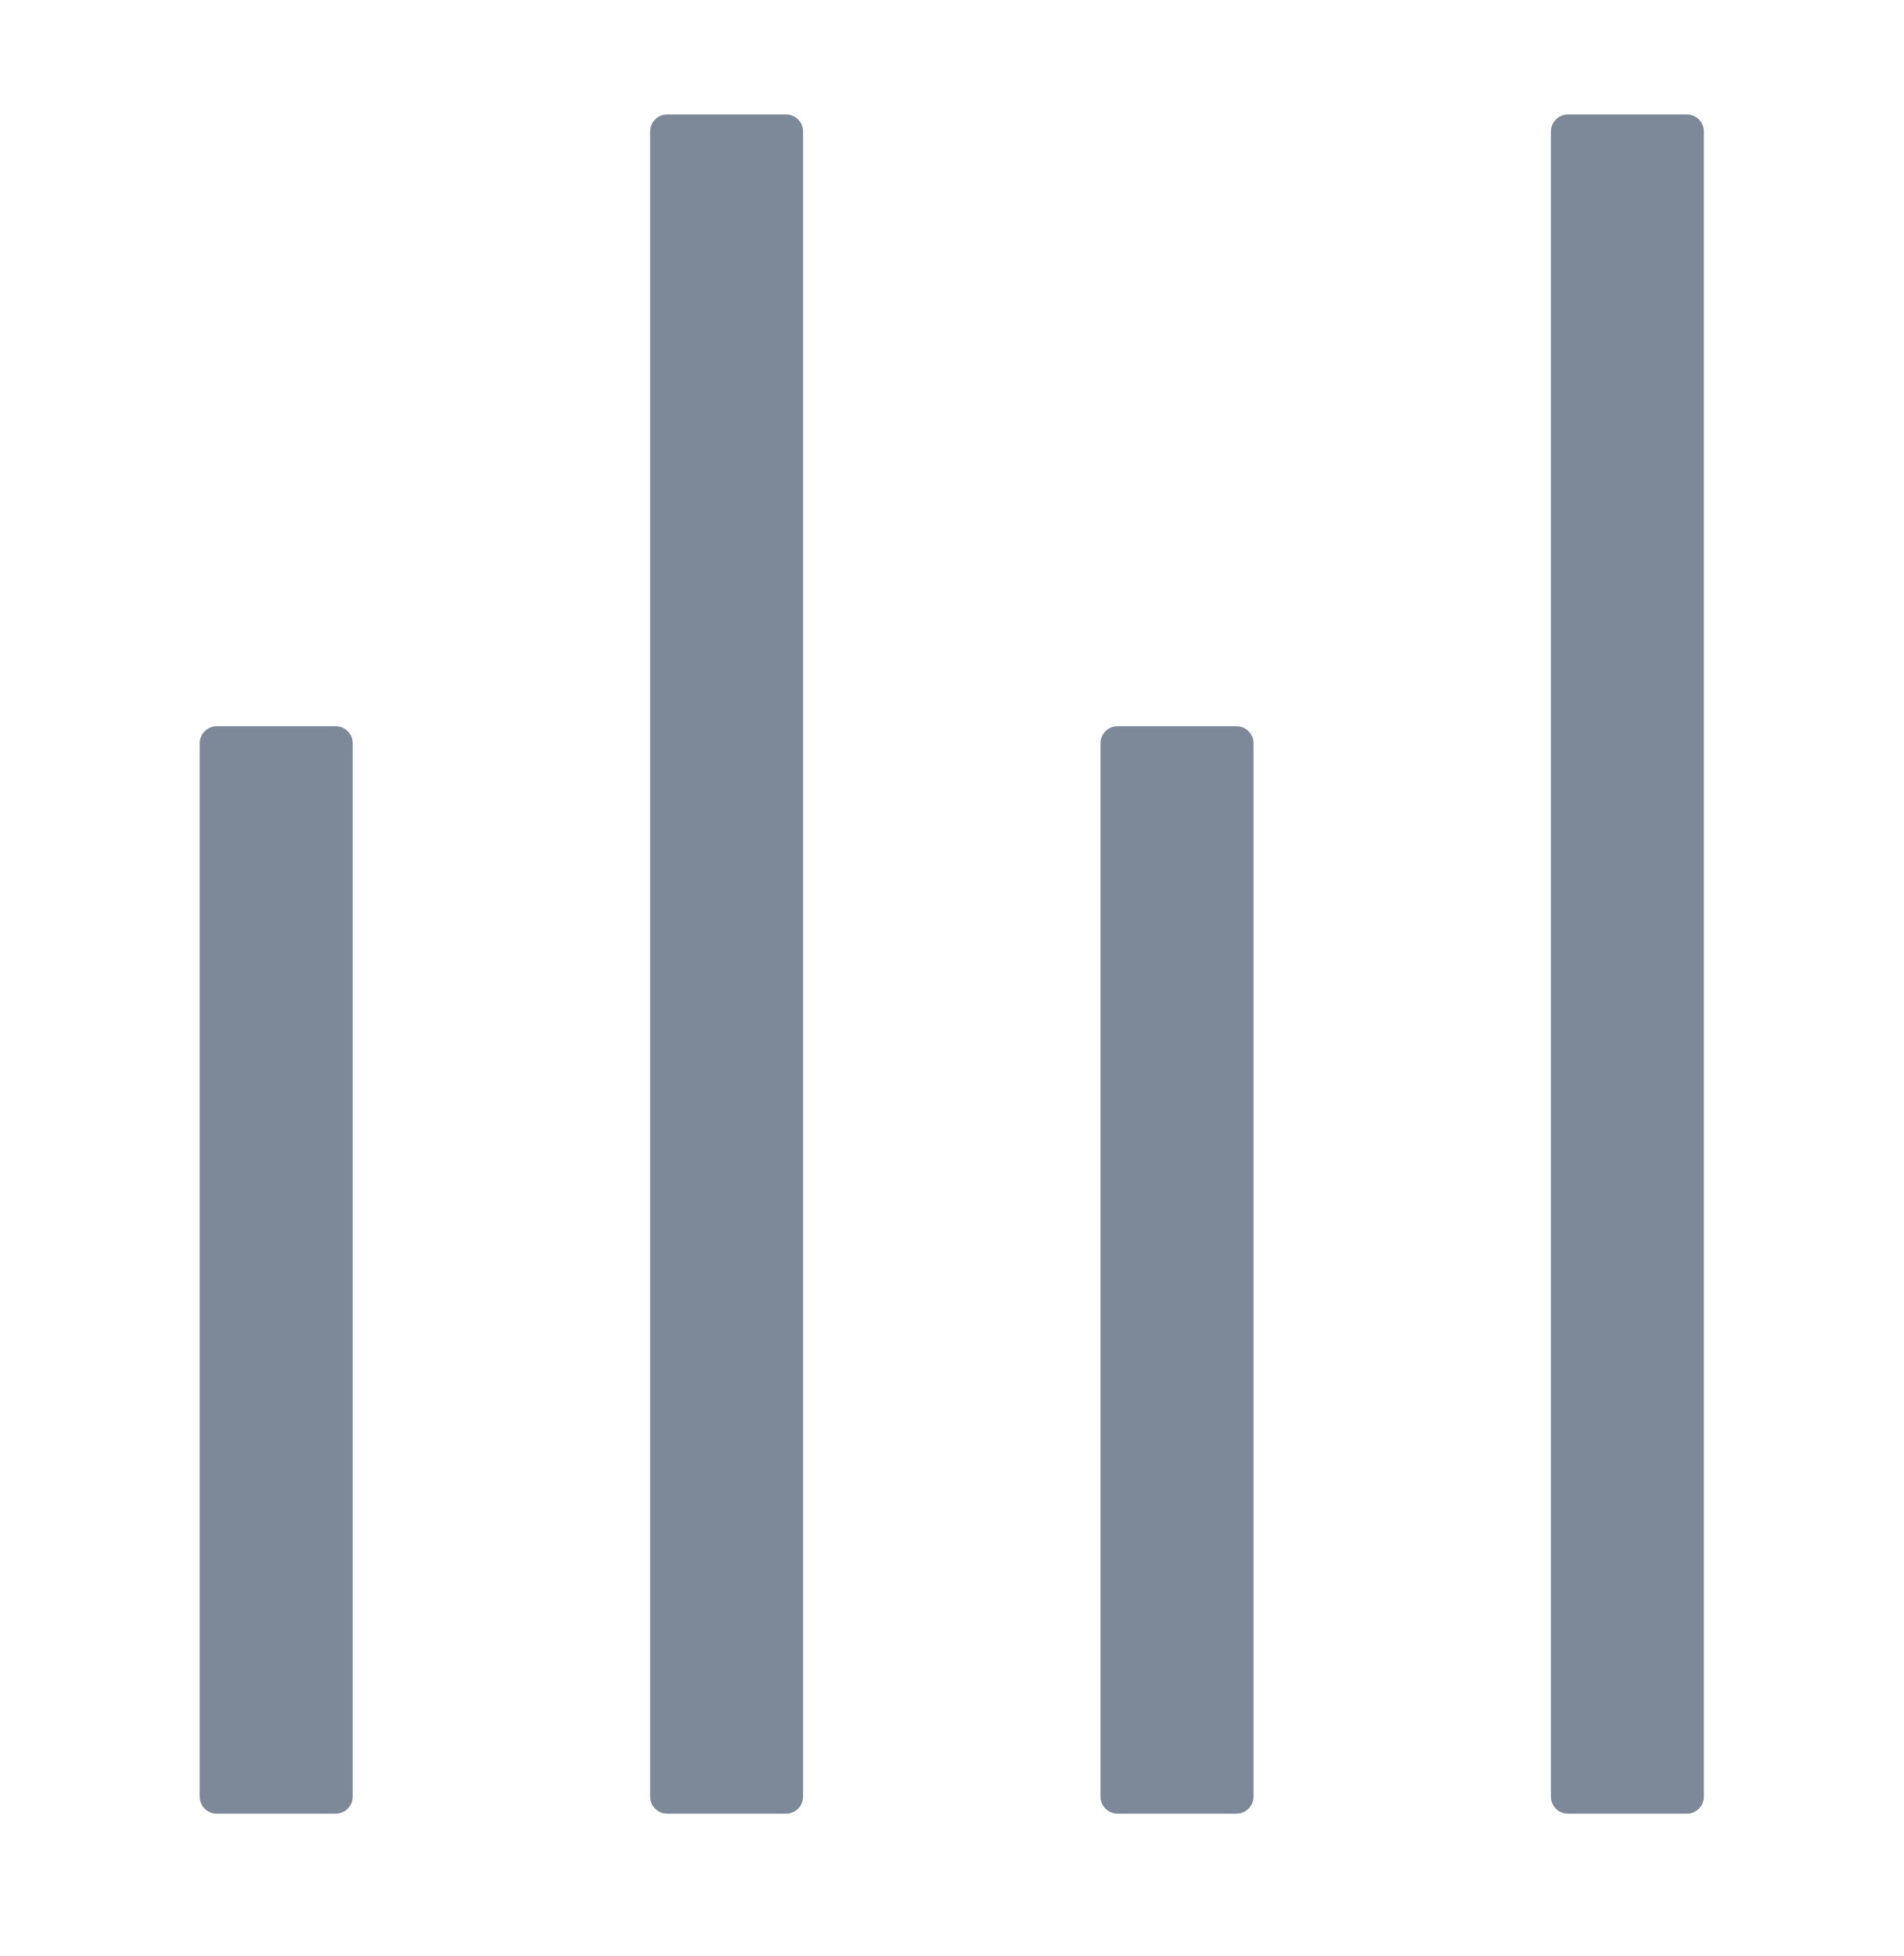
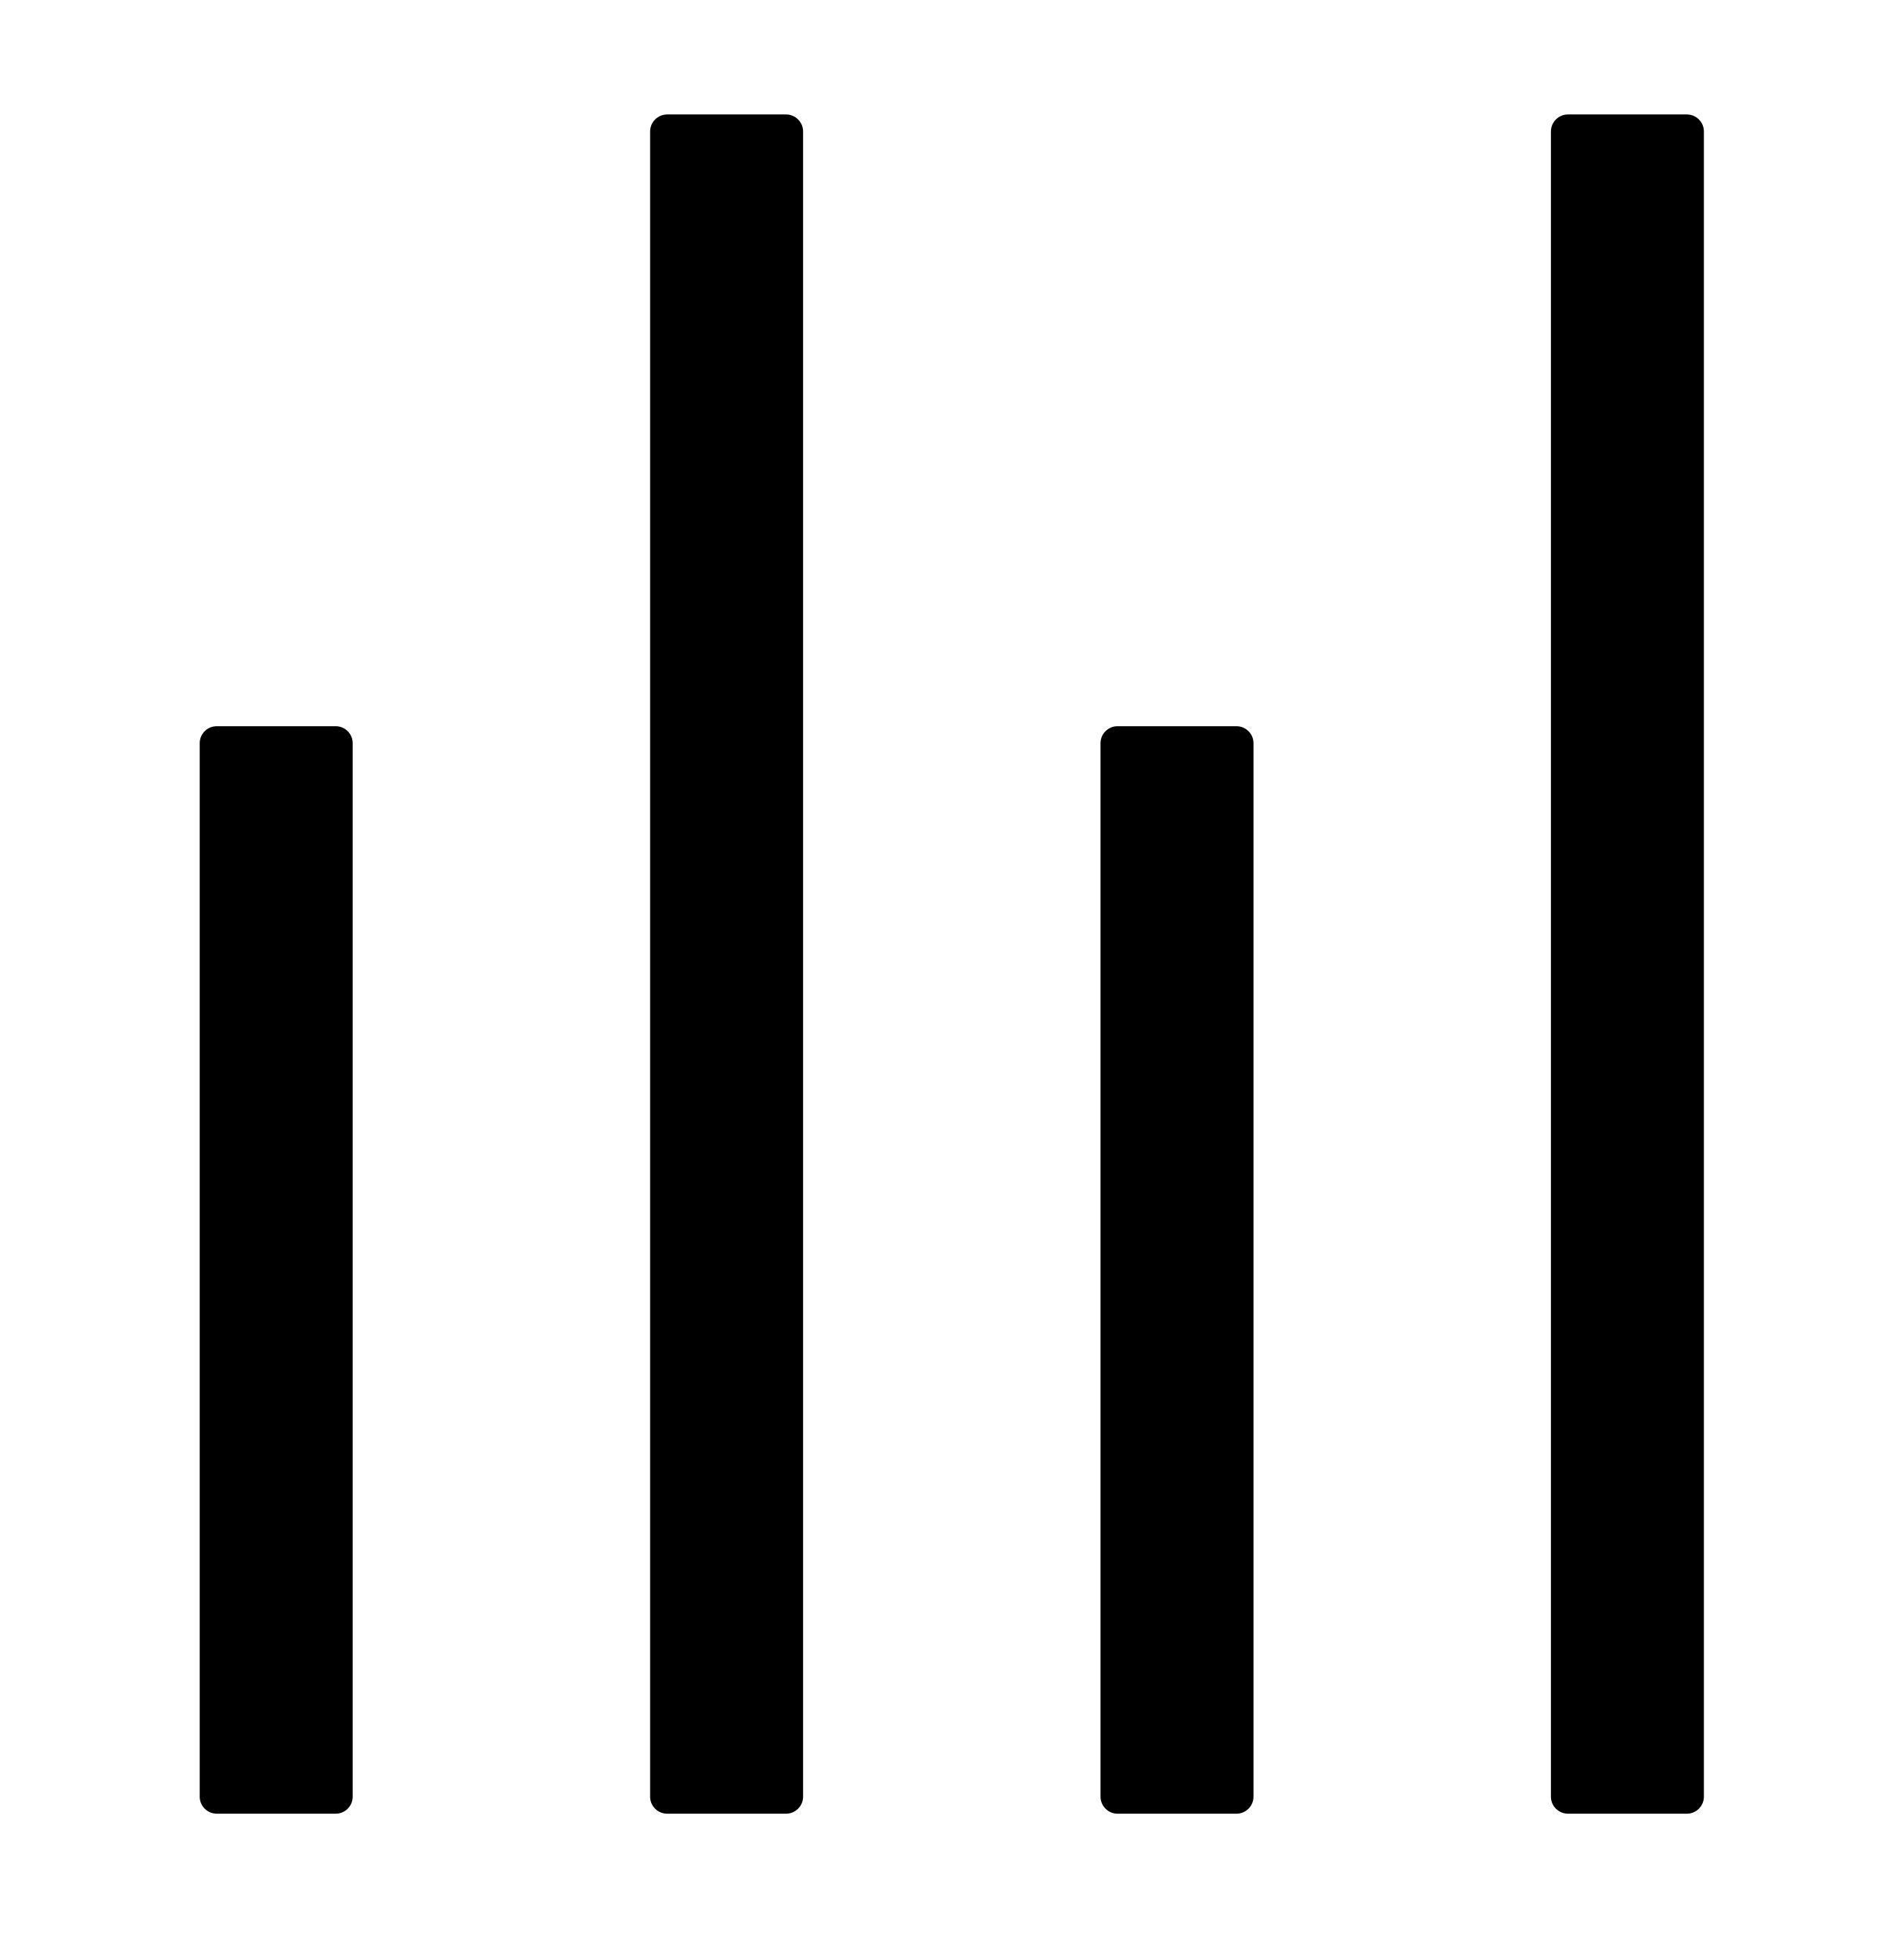
- <svg xmlns="http://www.w3.org/2000/svg" width="36" height="37" viewBox="0 0 36 37" fill="none">
-   <path d="M6.67 33.987L6.67 14.058C6.67 13.881 6.526 13.737 6.349 13.737L4.099 13.737C3.922 13.737 3.777 13.881 3.777 14.058L3.777 33.987C3.777 34.163 3.922 34.308 4.099 34.308L6.349 34.308C6.526 34.308 6.67 34.163 6.67 33.987ZM23.706 33.987L23.706 14.058C23.706 13.881 23.561 13.737 23.384 13.737L21.134 13.737C20.958 13.737 20.813 13.881 20.813 14.058L20.813 33.987C20.813 34.163 20.958 34.308 21.134 34.308L23.384 34.308C23.561 34.308 23.706 34.163 23.706 33.987ZM29.331 2.487L29.331 33.987C29.331 34.163 29.476 34.308 29.652 34.308L31.902 34.308C32.079 34.308 32.224 34.163 32.224 33.987L32.224 2.487C32.224 2.31 32.079 2.165 31.902 2.165L29.652 2.165C29.476 2.165 29.331 2.31 29.331 2.487ZM12.295 2.487L12.295 33.987C12.295 34.163 12.44 34.308 12.617 34.308L14.867 34.308C15.043 34.308 15.188 34.163 15.188 33.987L15.188 2.487C15.188 2.31 15.043 2.165 14.867 2.165L12.617 2.165C12.44 2.165 12.295 2.31 12.295 2.487Z" fill="#7D8899" />
+ <svg xmlns="http://www.w3.org/2000/svg" width="36" height="37" viewBox="0 0 36 37">
+   <path d="M6.67 33.987L6.67 14.058C6.67 13.881 6.526 13.737 6.349 13.737L4.099 13.737C3.922 13.737 3.777 13.881 3.777 14.058L3.777 33.987C3.777 34.163 3.922 34.308 4.099 34.308L6.349 34.308C6.526 34.308 6.67 34.163 6.67 33.987ZM23.706 33.987L23.706 14.058C23.706 13.881 23.561 13.737 23.384 13.737L21.134 13.737C20.958 13.737 20.813 13.881 20.813 14.058L20.813 33.987C20.813 34.163 20.958 34.308 21.134 34.308L23.384 34.308C23.561 34.308 23.706 34.163 23.706 33.987ZM29.331 2.487L29.331 33.987C29.331 34.163 29.476 34.308 29.652 34.308L31.902 34.308C32.079 34.308 32.224 34.163 32.224 33.987L32.224 2.487C32.224 2.31 32.079 2.165 31.902 2.165L29.652 2.165C29.476 2.165 29.331 2.31 29.331 2.487ZM12.295 2.487L12.295 33.987C12.295 34.163 12.44 34.308 12.617 34.308L14.867 34.308C15.043 34.308 15.188 34.163 15.188 33.987L15.188 2.487C15.188 2.31 15.043 2.165 14.867 2.165L12.617 2.165C12.44 2.165 12.295 2.31 12.295 2.487Z" />
</svg>
